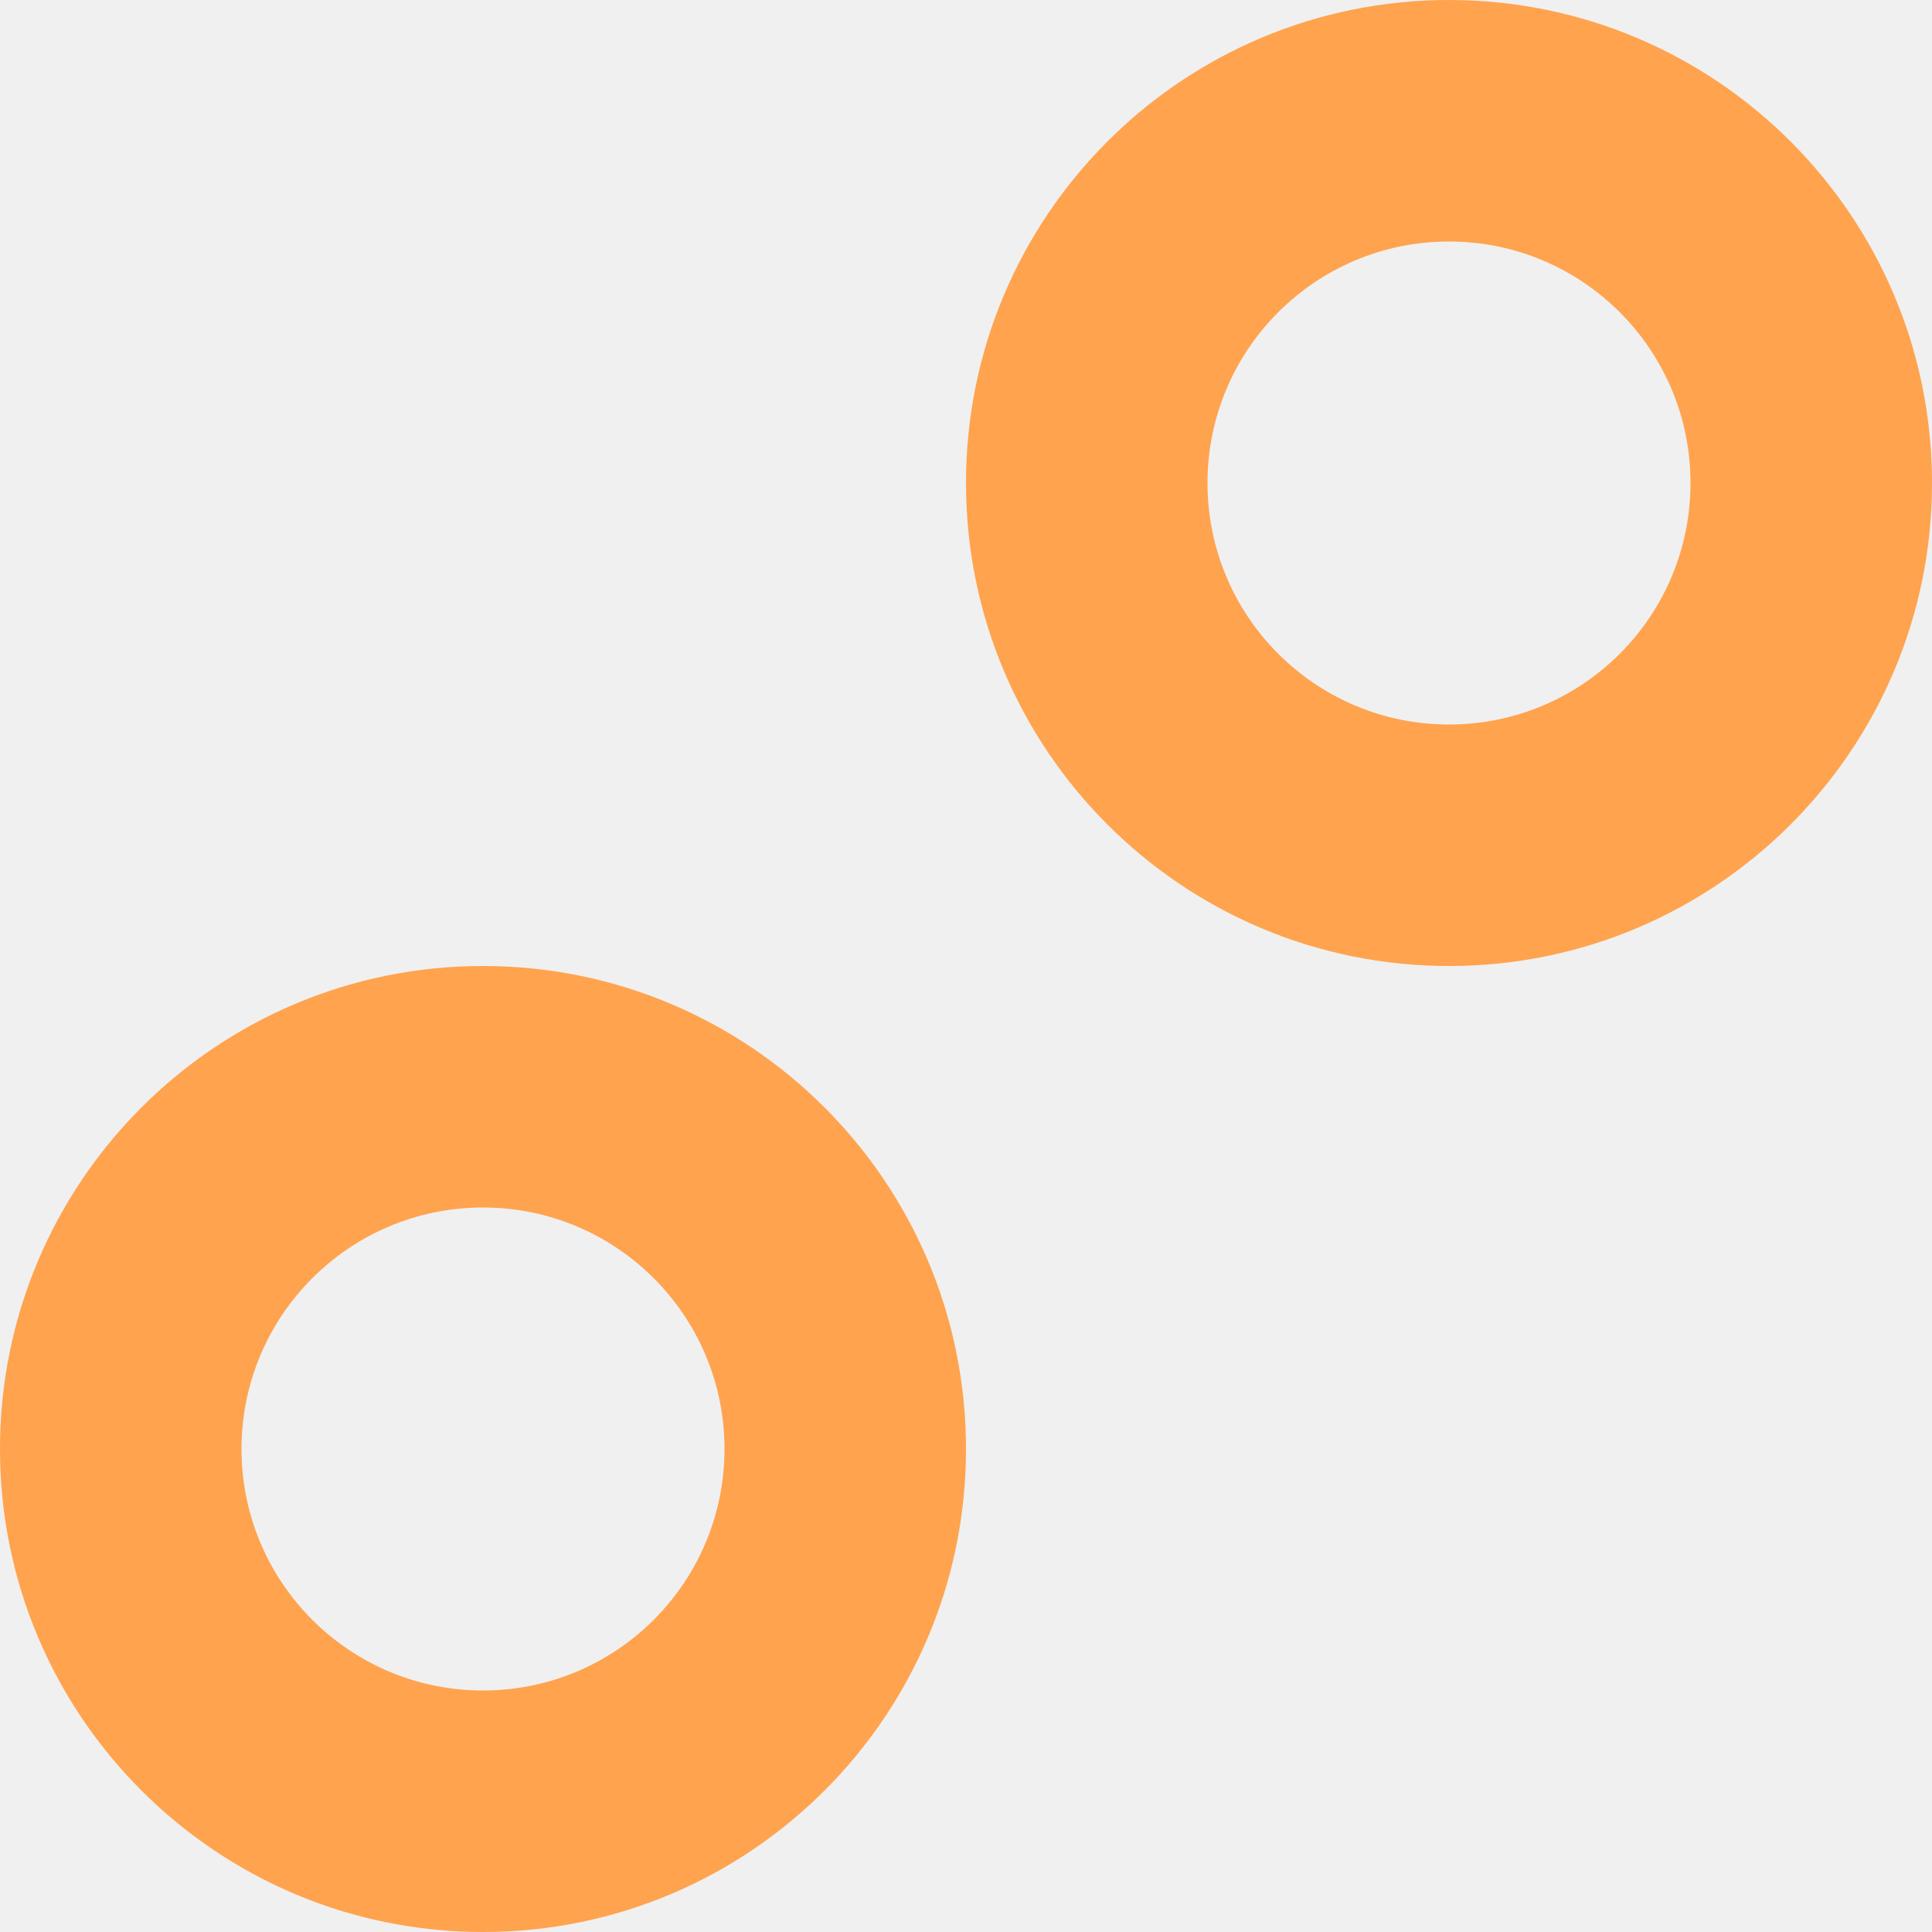
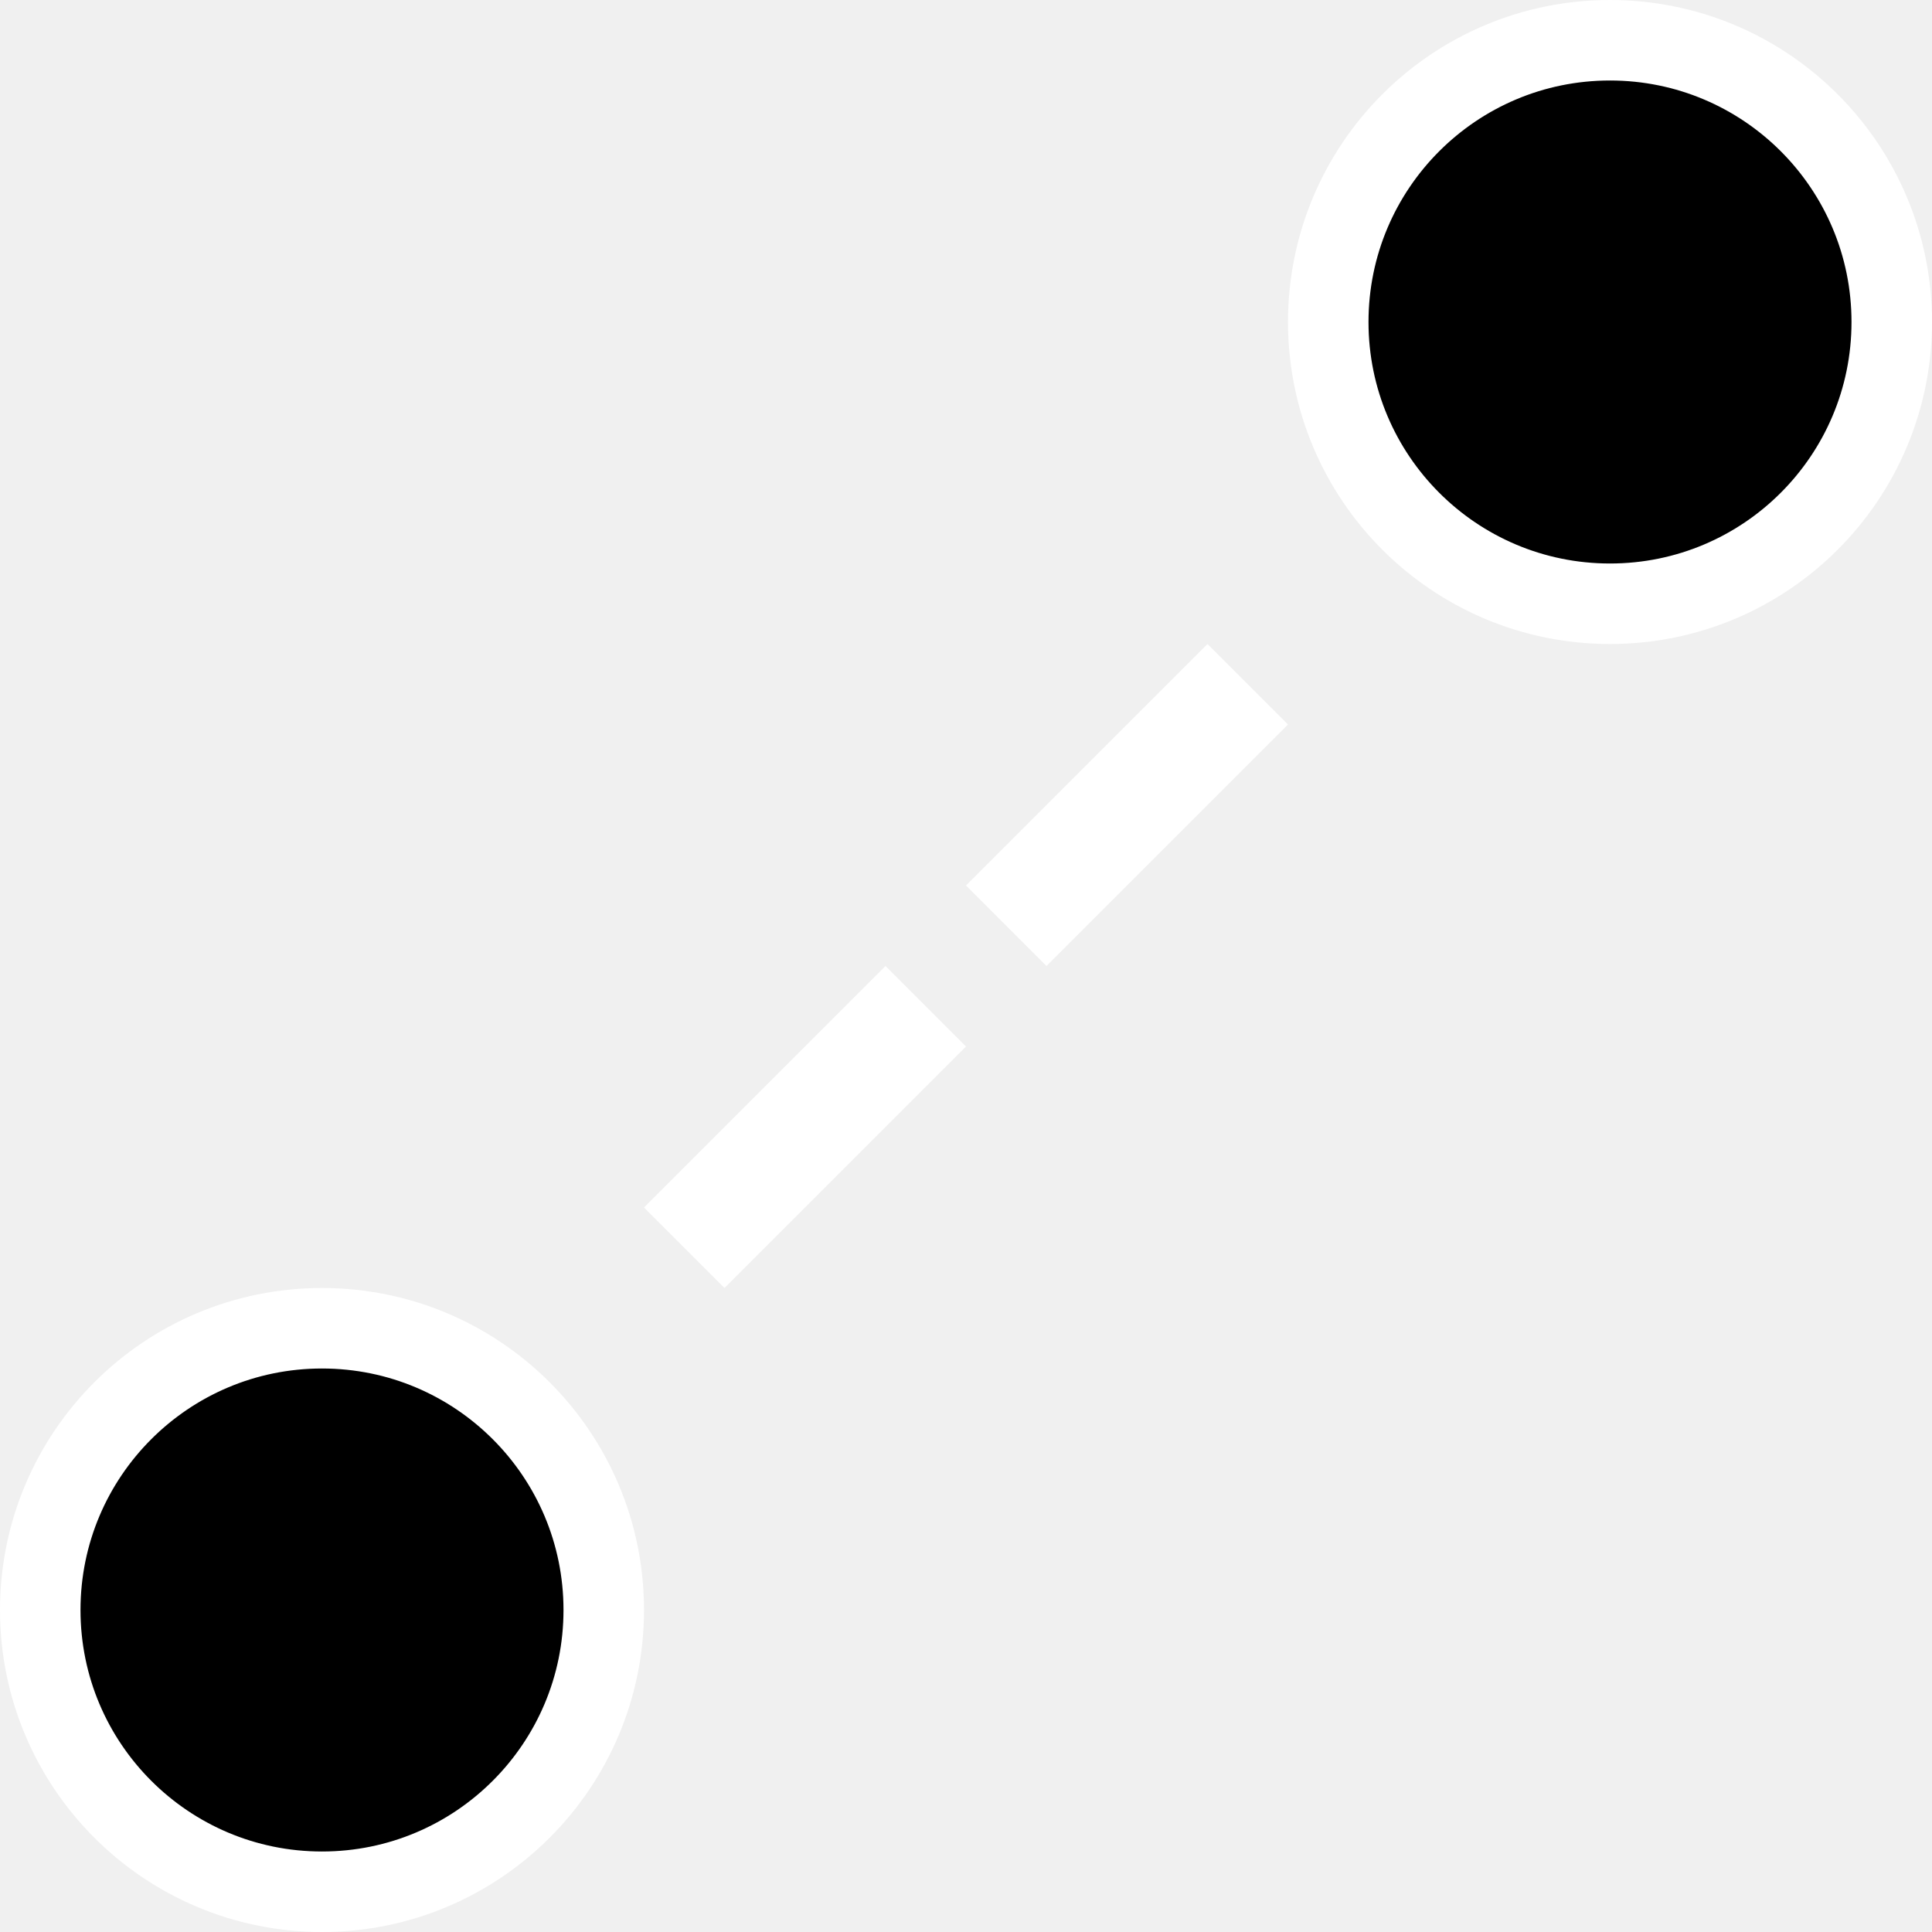
<svg xmlns="http://www.w3.org/2000/svg" width="24px" height="24px" viewBox="0 0 24 24" version="1.1">
-   <defs />
-   <g id="Page-1" stroke="none" stroke-width="1" fill="none" fill-rule="evenodd">
-     <g id="disconnected_24" fill="#FFA34E">
-       <g id="Disconnected">
-         <path d="M18,12 C14.686,12 12,9.314 12,6 C12,2.686 14.686,0 18,0 C21.314,0 24,2.686 24,6 C24,9.314 21.314,12 18,12 Z M18,9 C19.657,9 21,7.657 21,6 C21,4.343 19.657,3 18,3 C16.343,3 15,4.343 15,6 C15,7.657 16.343,9 18,9 Z" id="Combined-Shape" />
-         <path d="M6,24 C2.686,24 0,21.314 0,18 C0,14.686 2.686,12 6,12 C9.314,12 12,14.686 12,18 C12,21.314 9.314,24 6,24 Z M6,21 C7.657,21 9,19.657 9,18 C9,16.343 7.657,15 6,15 C4.343,15 3,16.343 3,18 C3,19.657 4.343,21 6,21 Z" id="Combined-Shape" />
-       </g>
-     </g>
-   </g>
+   <circle id="Oval-2" stroke="#FFFFFF" cx="4" cy="20" r="3.5" />
+   <circle id="Oval-2-Copy" stroke="#FFFFFF" cx="20" cy="4" r="3.5" />
+   <polygon id="Polygon" fill="#FFFFFF" points="11 12 12 13 9 16 8 15" />
+   <polygon id="Polygon-Copy" fill="#FFFFFF" points="15 8 16 9 13 12 12 11" />
</svg>
